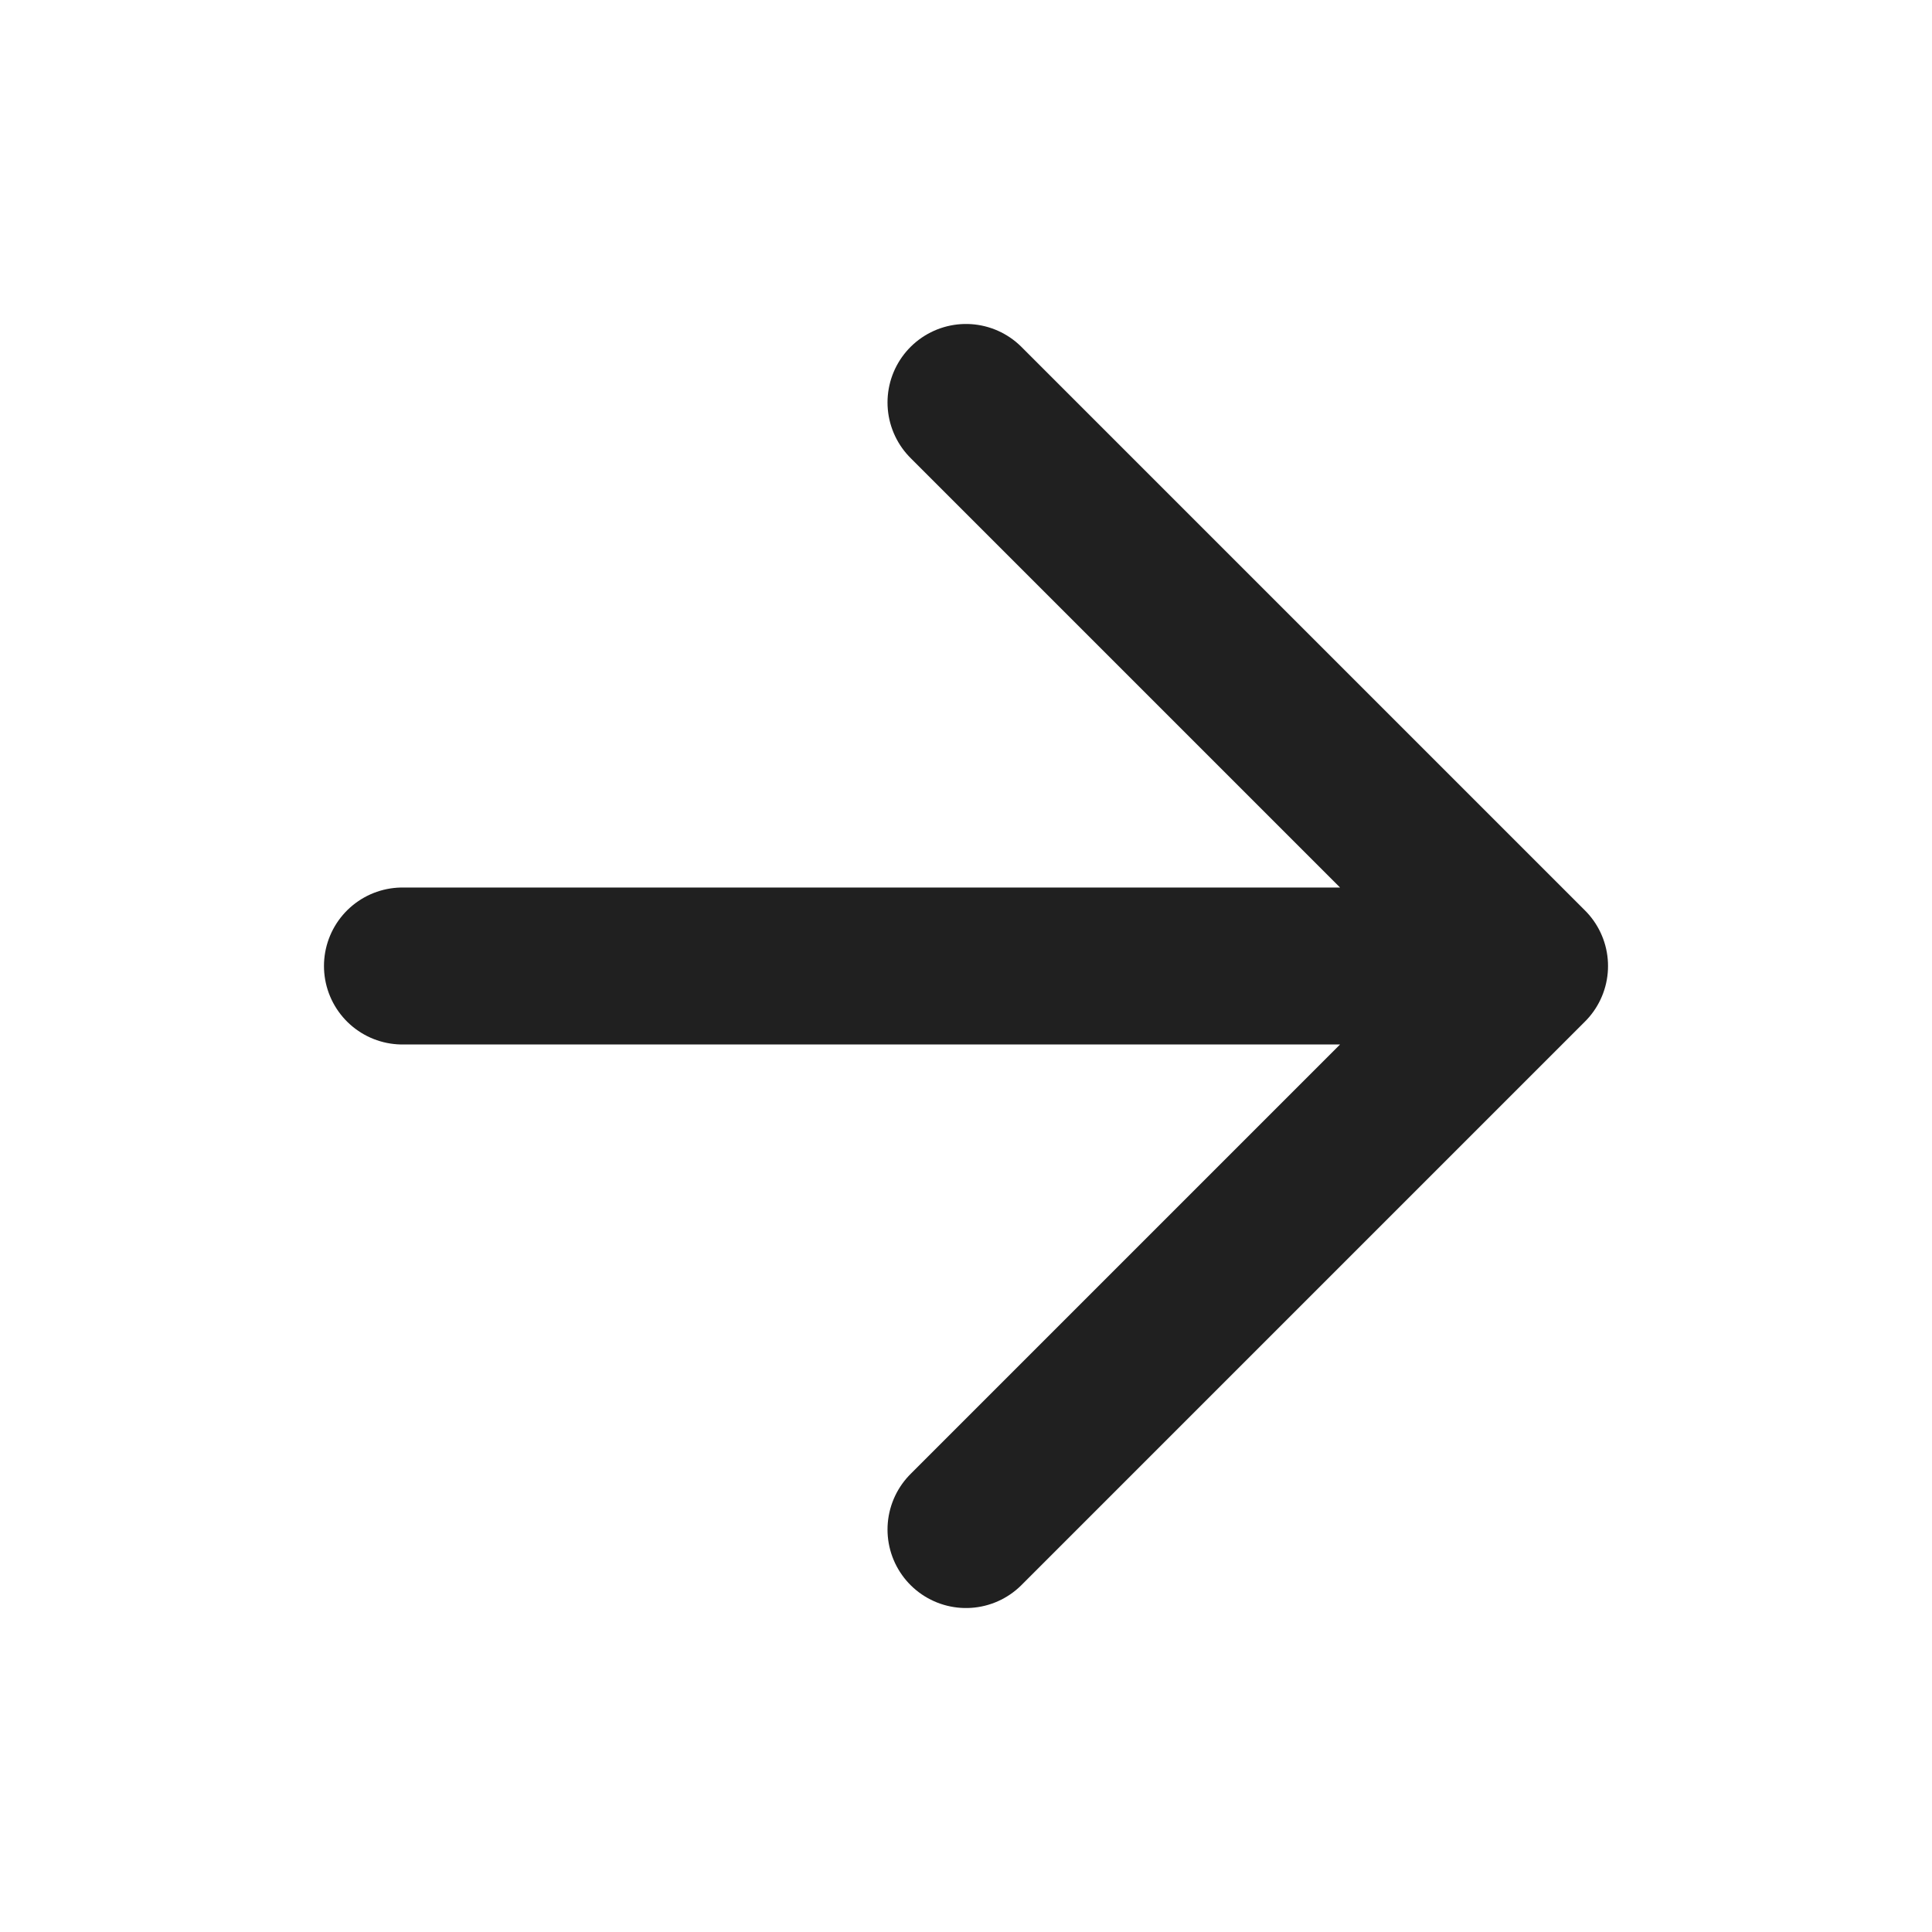
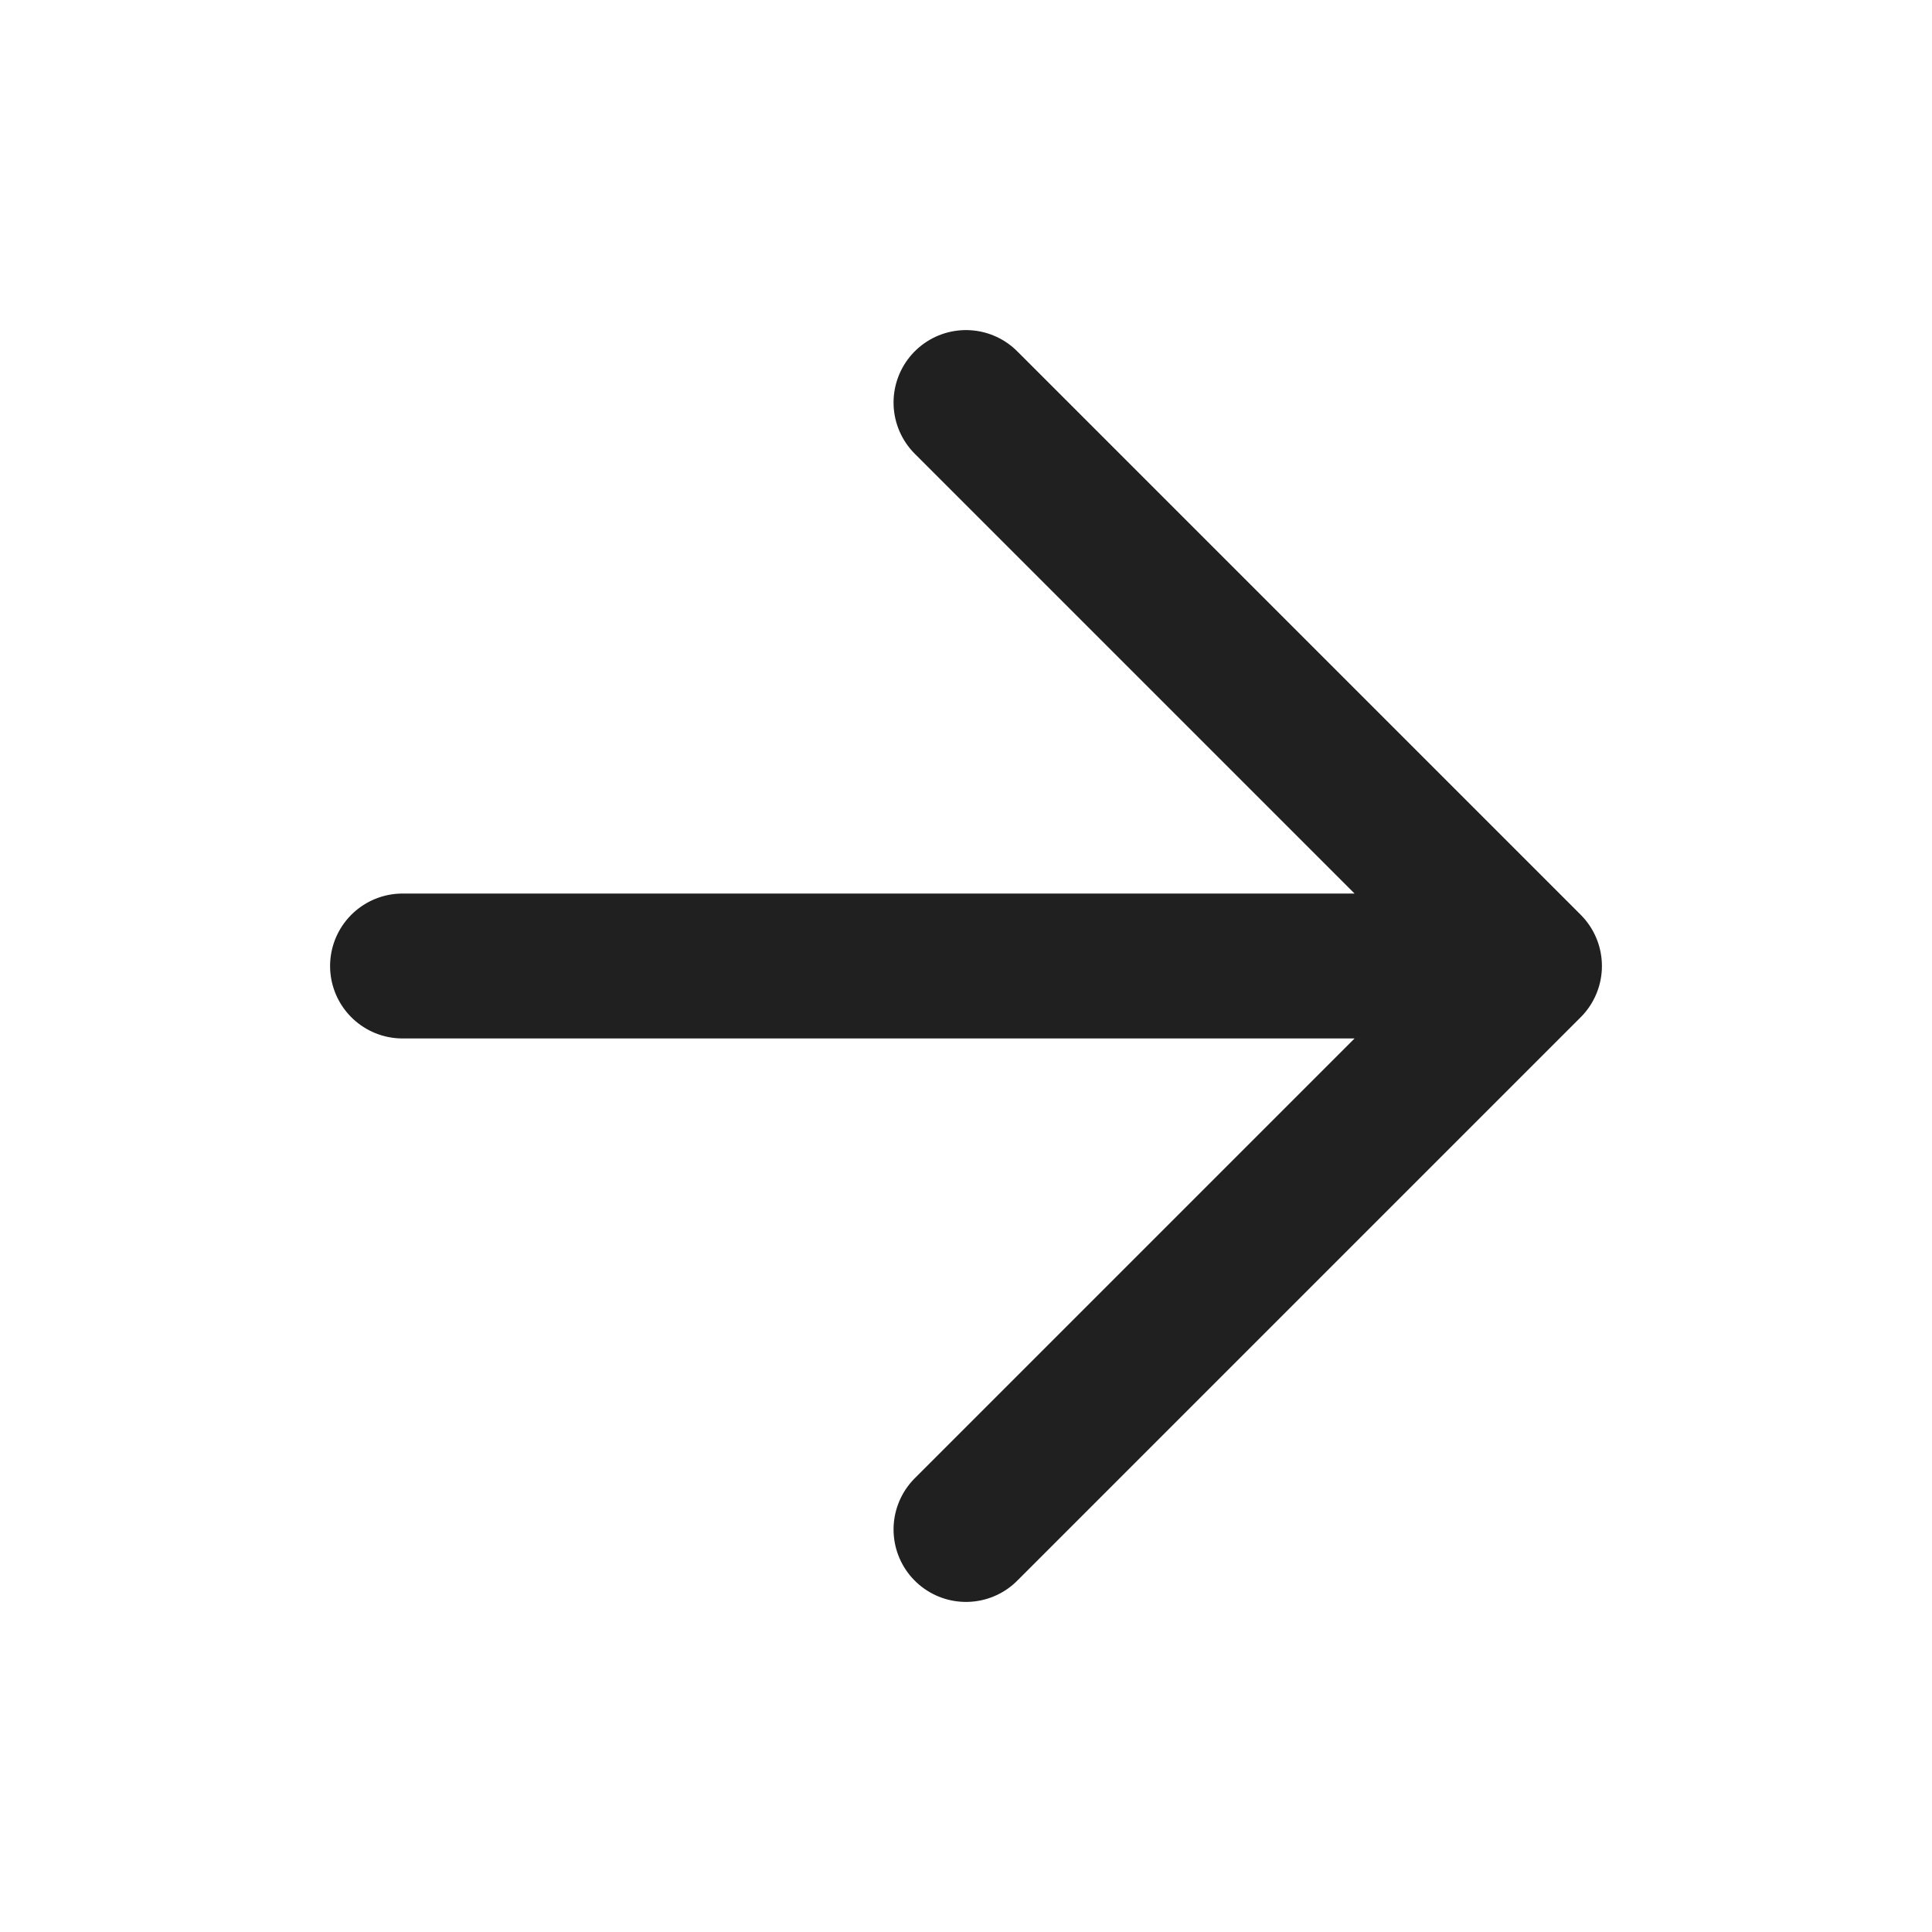
- <svg xmlns="http://www.w3.org/2000/svg" width="16" height="16" viewBox="0 0 16 16" fill="none">
-   <path d="M-484 -92C-484 -96.418 -480.418 -100 -476 -100H588C592.418 -100 596 -96.418 596 -92V1562C596 1566.42 592.418 1570 588 1570H-476C-480.418 1570 -484 1566.42 -484 1562V-92Z" fill="white" />
-   <path d="M-476 -100V-99H588V-100V-101H-476V-100ZM596 -92H595V1562H596H597V-92H596ZM588 1570V1569H-476V1570V1571H588V1570ZM-484 1562H-483V-92H-484H-485V1562H-484ZM-476 1570V1569C-479.866 1569 -483 1565.87 -483 1562H-484H-485C-485 1566.97 -480.971 1571 -476 1571V1570ZM596 1562H595C595 1565.87 591.866 1569 588 1569V1570V1571C592.971 1571 597 1566.97 597 1562H596ZM588 -100V-99C591.866 -99 595 -95.866 595 -92H596H597C597 -96.971 592.971 -101 588 -101V-100ZM-476 -100V-101C-480.971 -101 -485 -96.971 -485 -92H-484H-483C-483 -95.866 -479.866 -99 -476 -99V-100Z" fill="#F1F1F1" />
-   <path d="M3.333 8H12.667M12.667 8L8 3.333M12.667 8L8 12.667" stroke="#202020" stroke-width="1.3" stroke-linecap="round" stroke-linejoin="round" />
+ <svg xmlns="http://www.w3.org/2000/svg" width="20" height="20" viewBox="0 0 20 20" fill="none">
+   <path d="M-500 -92C-500 -96.418 -496.418 -100 -492 -100H612C616.418 -100 620 -96.418 620 -92V1598C620 1602.42 616.418 1606 612 1606H-492C-496.418 1606 -500 1602.42 -500 1598V-92Z" fill="white" />
+   <path d="M-492 -100V-99H612V-100V-101H-492V-100ZM620 -92H619V1598H620H621V-92H620ZM612 1606V1605H-492V1606V1607H612V1606ZM-500 1598H-499V-92H-500H-501V1598H-500ZM-492 1606V1605C-495.866 1605 -499 1601.87 -499 1598H-500H-501C-501 1602.97 -496.971 1607 -492 1607V1606ZM620 1598H619C619 1601.87 615.866 1605 612 1605V1606V1607C616.971 1607 621 1602.97 621 1598H620ZM612 -100V-99C615.866 -99 619 -95.866 619 -92H620H621C621 -96.971 616.971 -101 612 -101V-100ZM-492 -100V-101C-496.971 -101 -501 -96.971 -501 -92H-500H-499C-499 -95.866 -495.866 -99 -492 -99V-100Z" fill="#F1F1F1" />
+   <path d="M4.167 10H15.833M15.833 10L10 4.167M15.833 10L10 15.833" stroke="#202020" stroke-width="1.5" stroke-linecap="round" stroke-linejoin="round" />
</svg>
